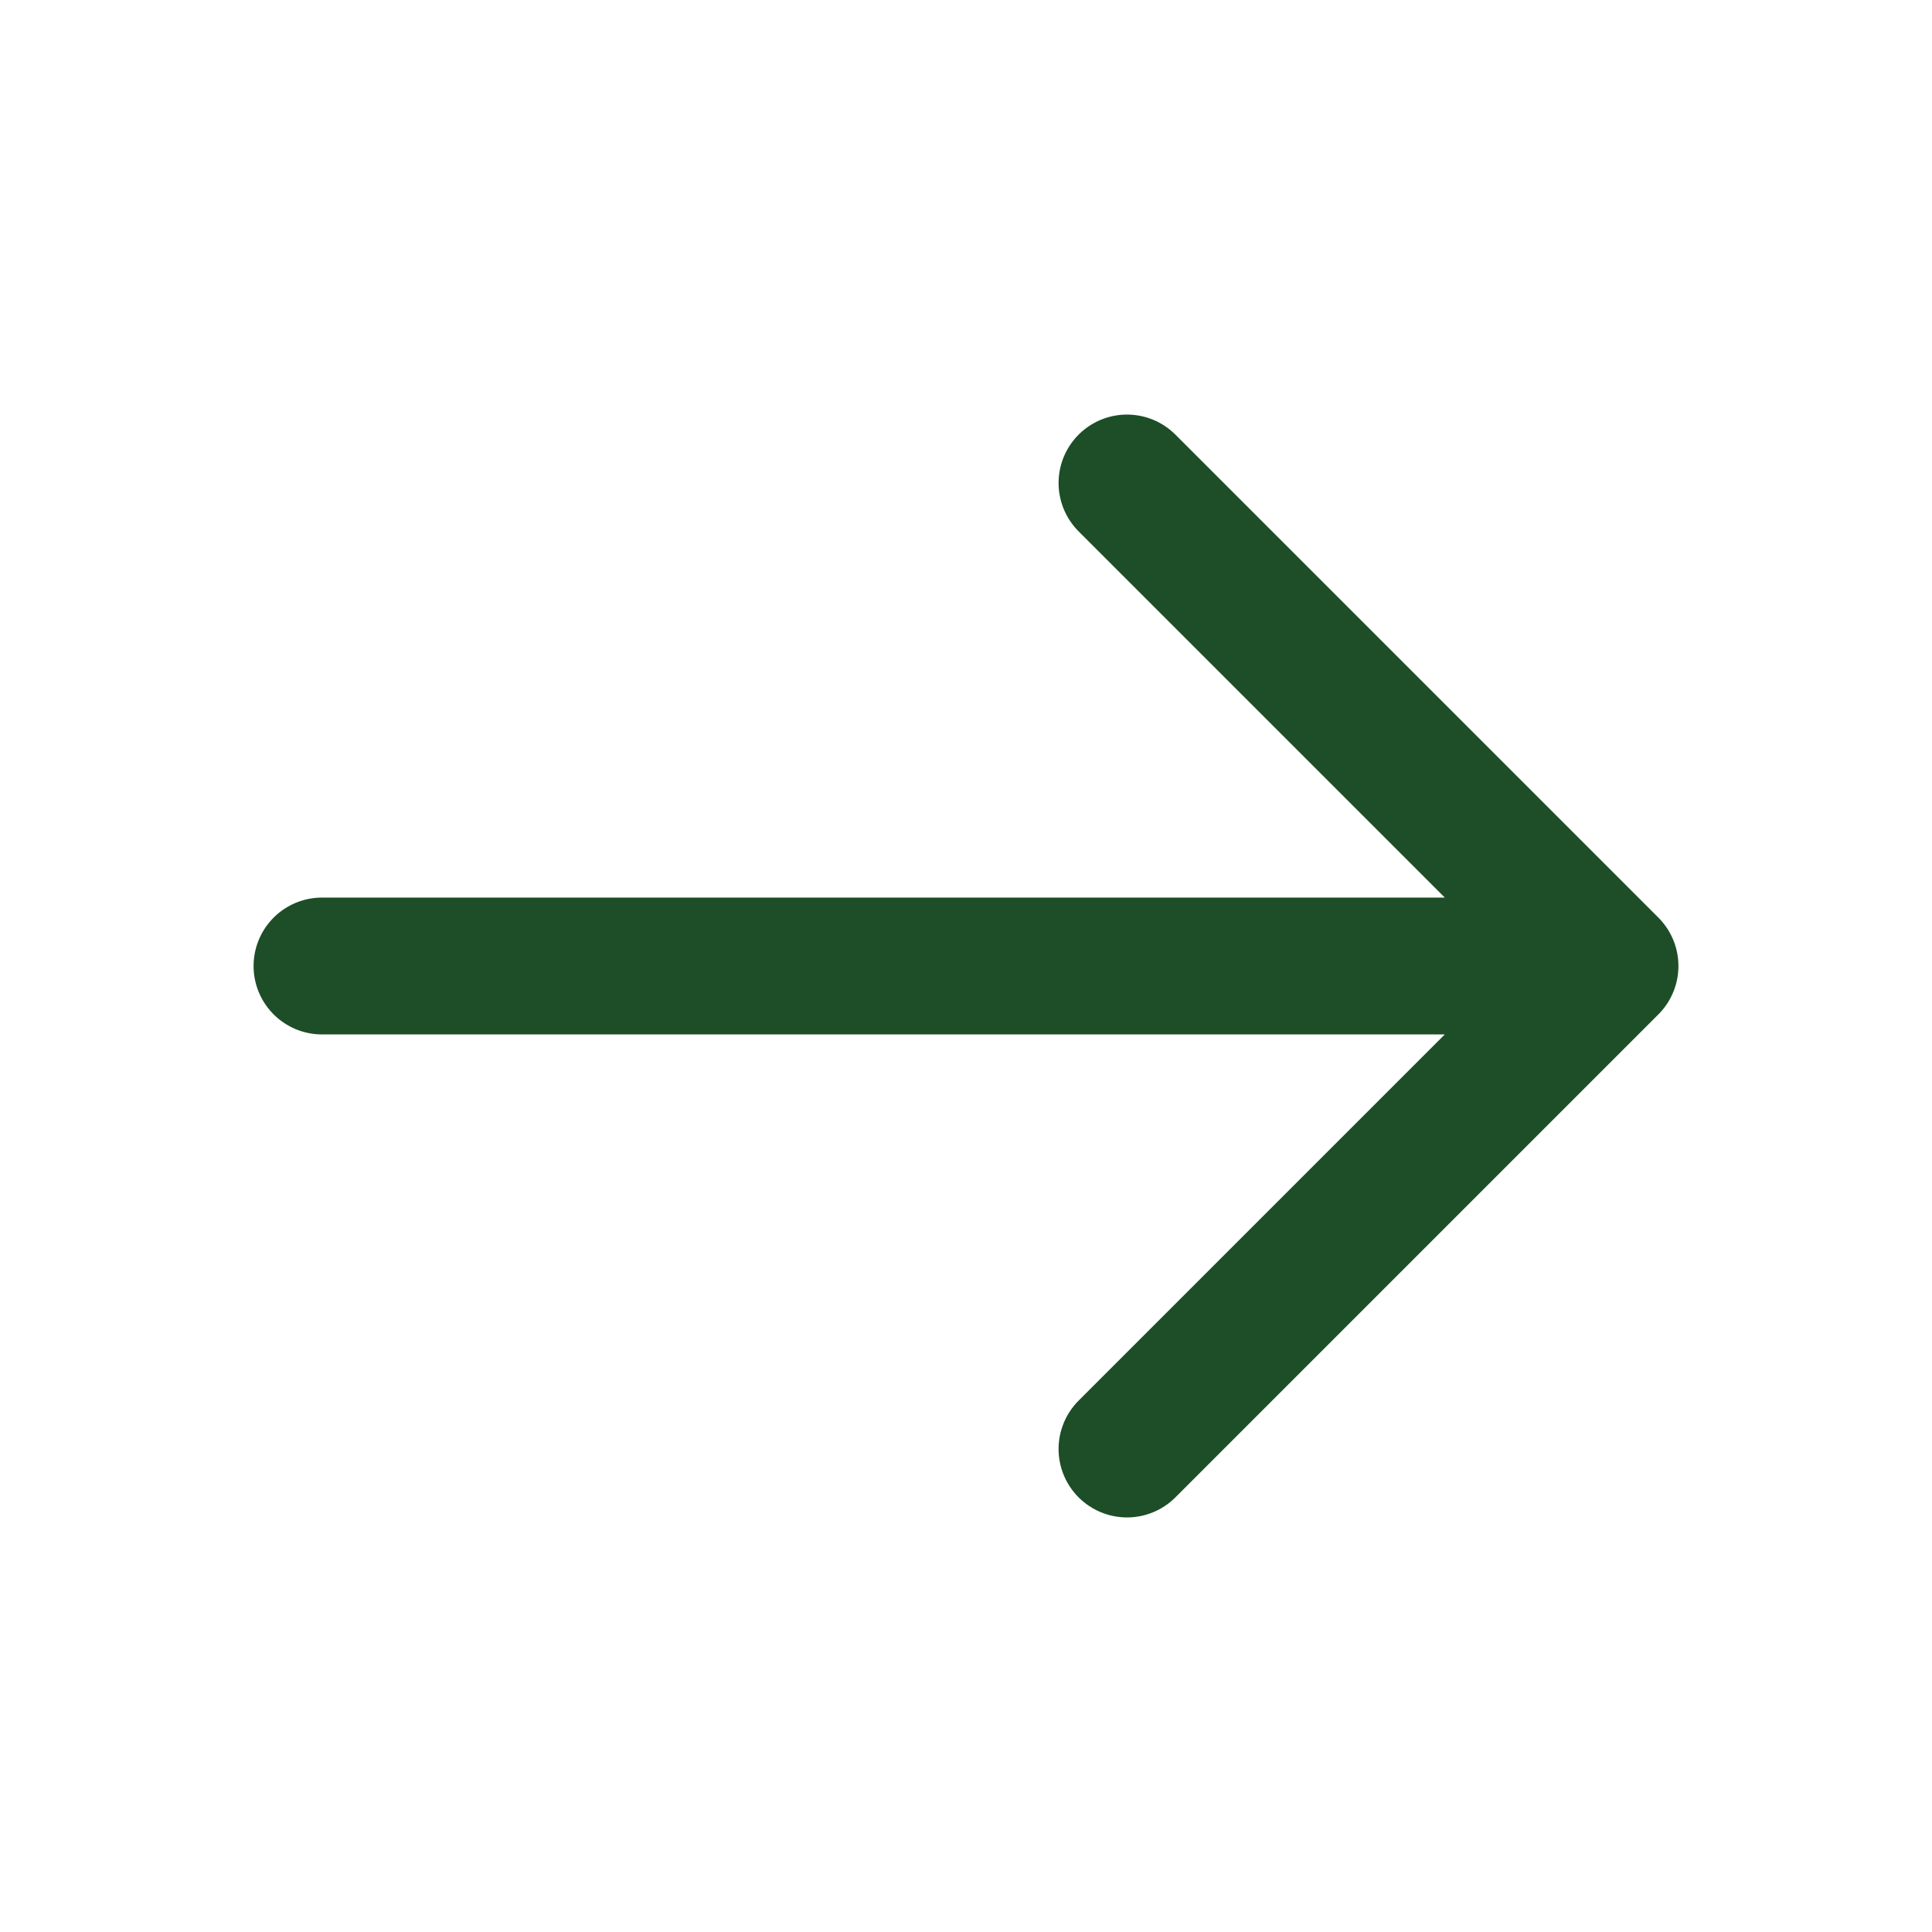
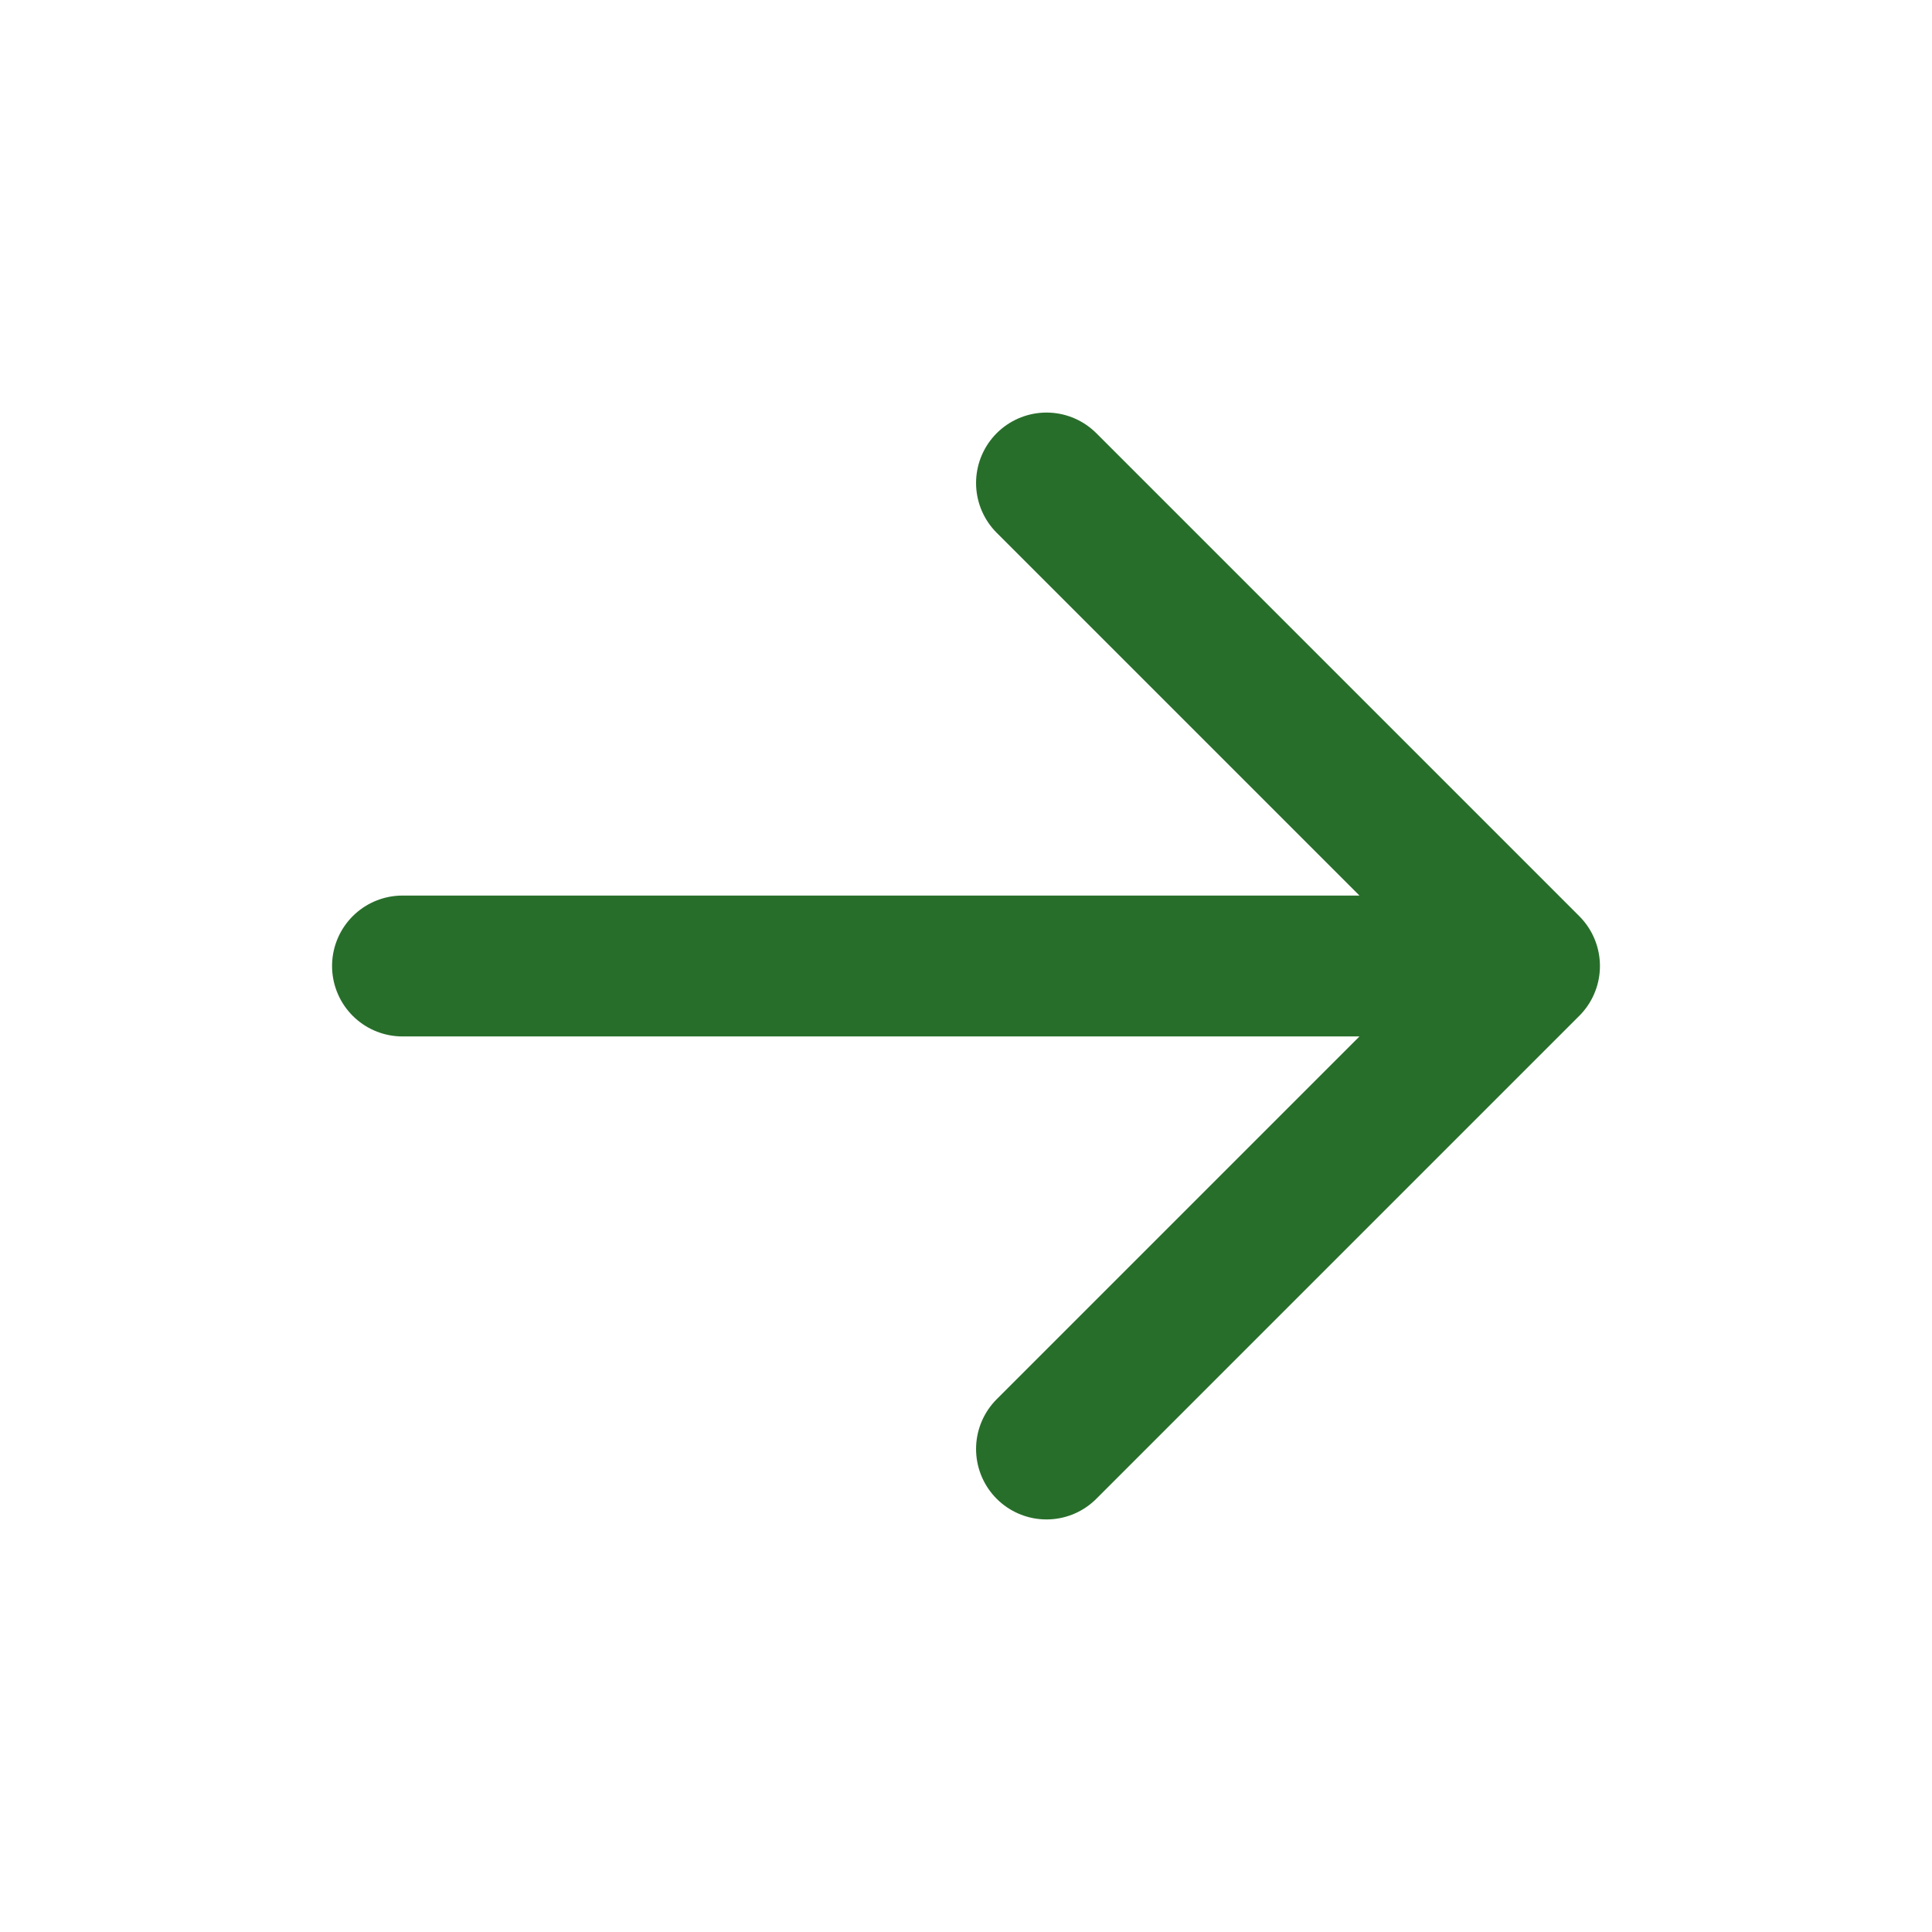
- <svg xmlns="http://www.w3.org/2000/svg" viewBox="0 0 24 24" fill="none" stroke="#1d4e27" stroke-width="1.7" stroke-linecap="round" stroke-linejoin="round">
-   <path d="M4 12h16m-6-6 6 6-6 6" />
+ <svg xmlns="http://www.w3.org/2000/svg" width="24" height="24" viewBox="0 0 24 24" fill="none" stroke="#286e2b" stroke-width="1.75" stroke-linecap="round" stroke-linejoin="round">
+   <path d="M5 12h14m-6-6 6 6-6 6" />
</svg>
